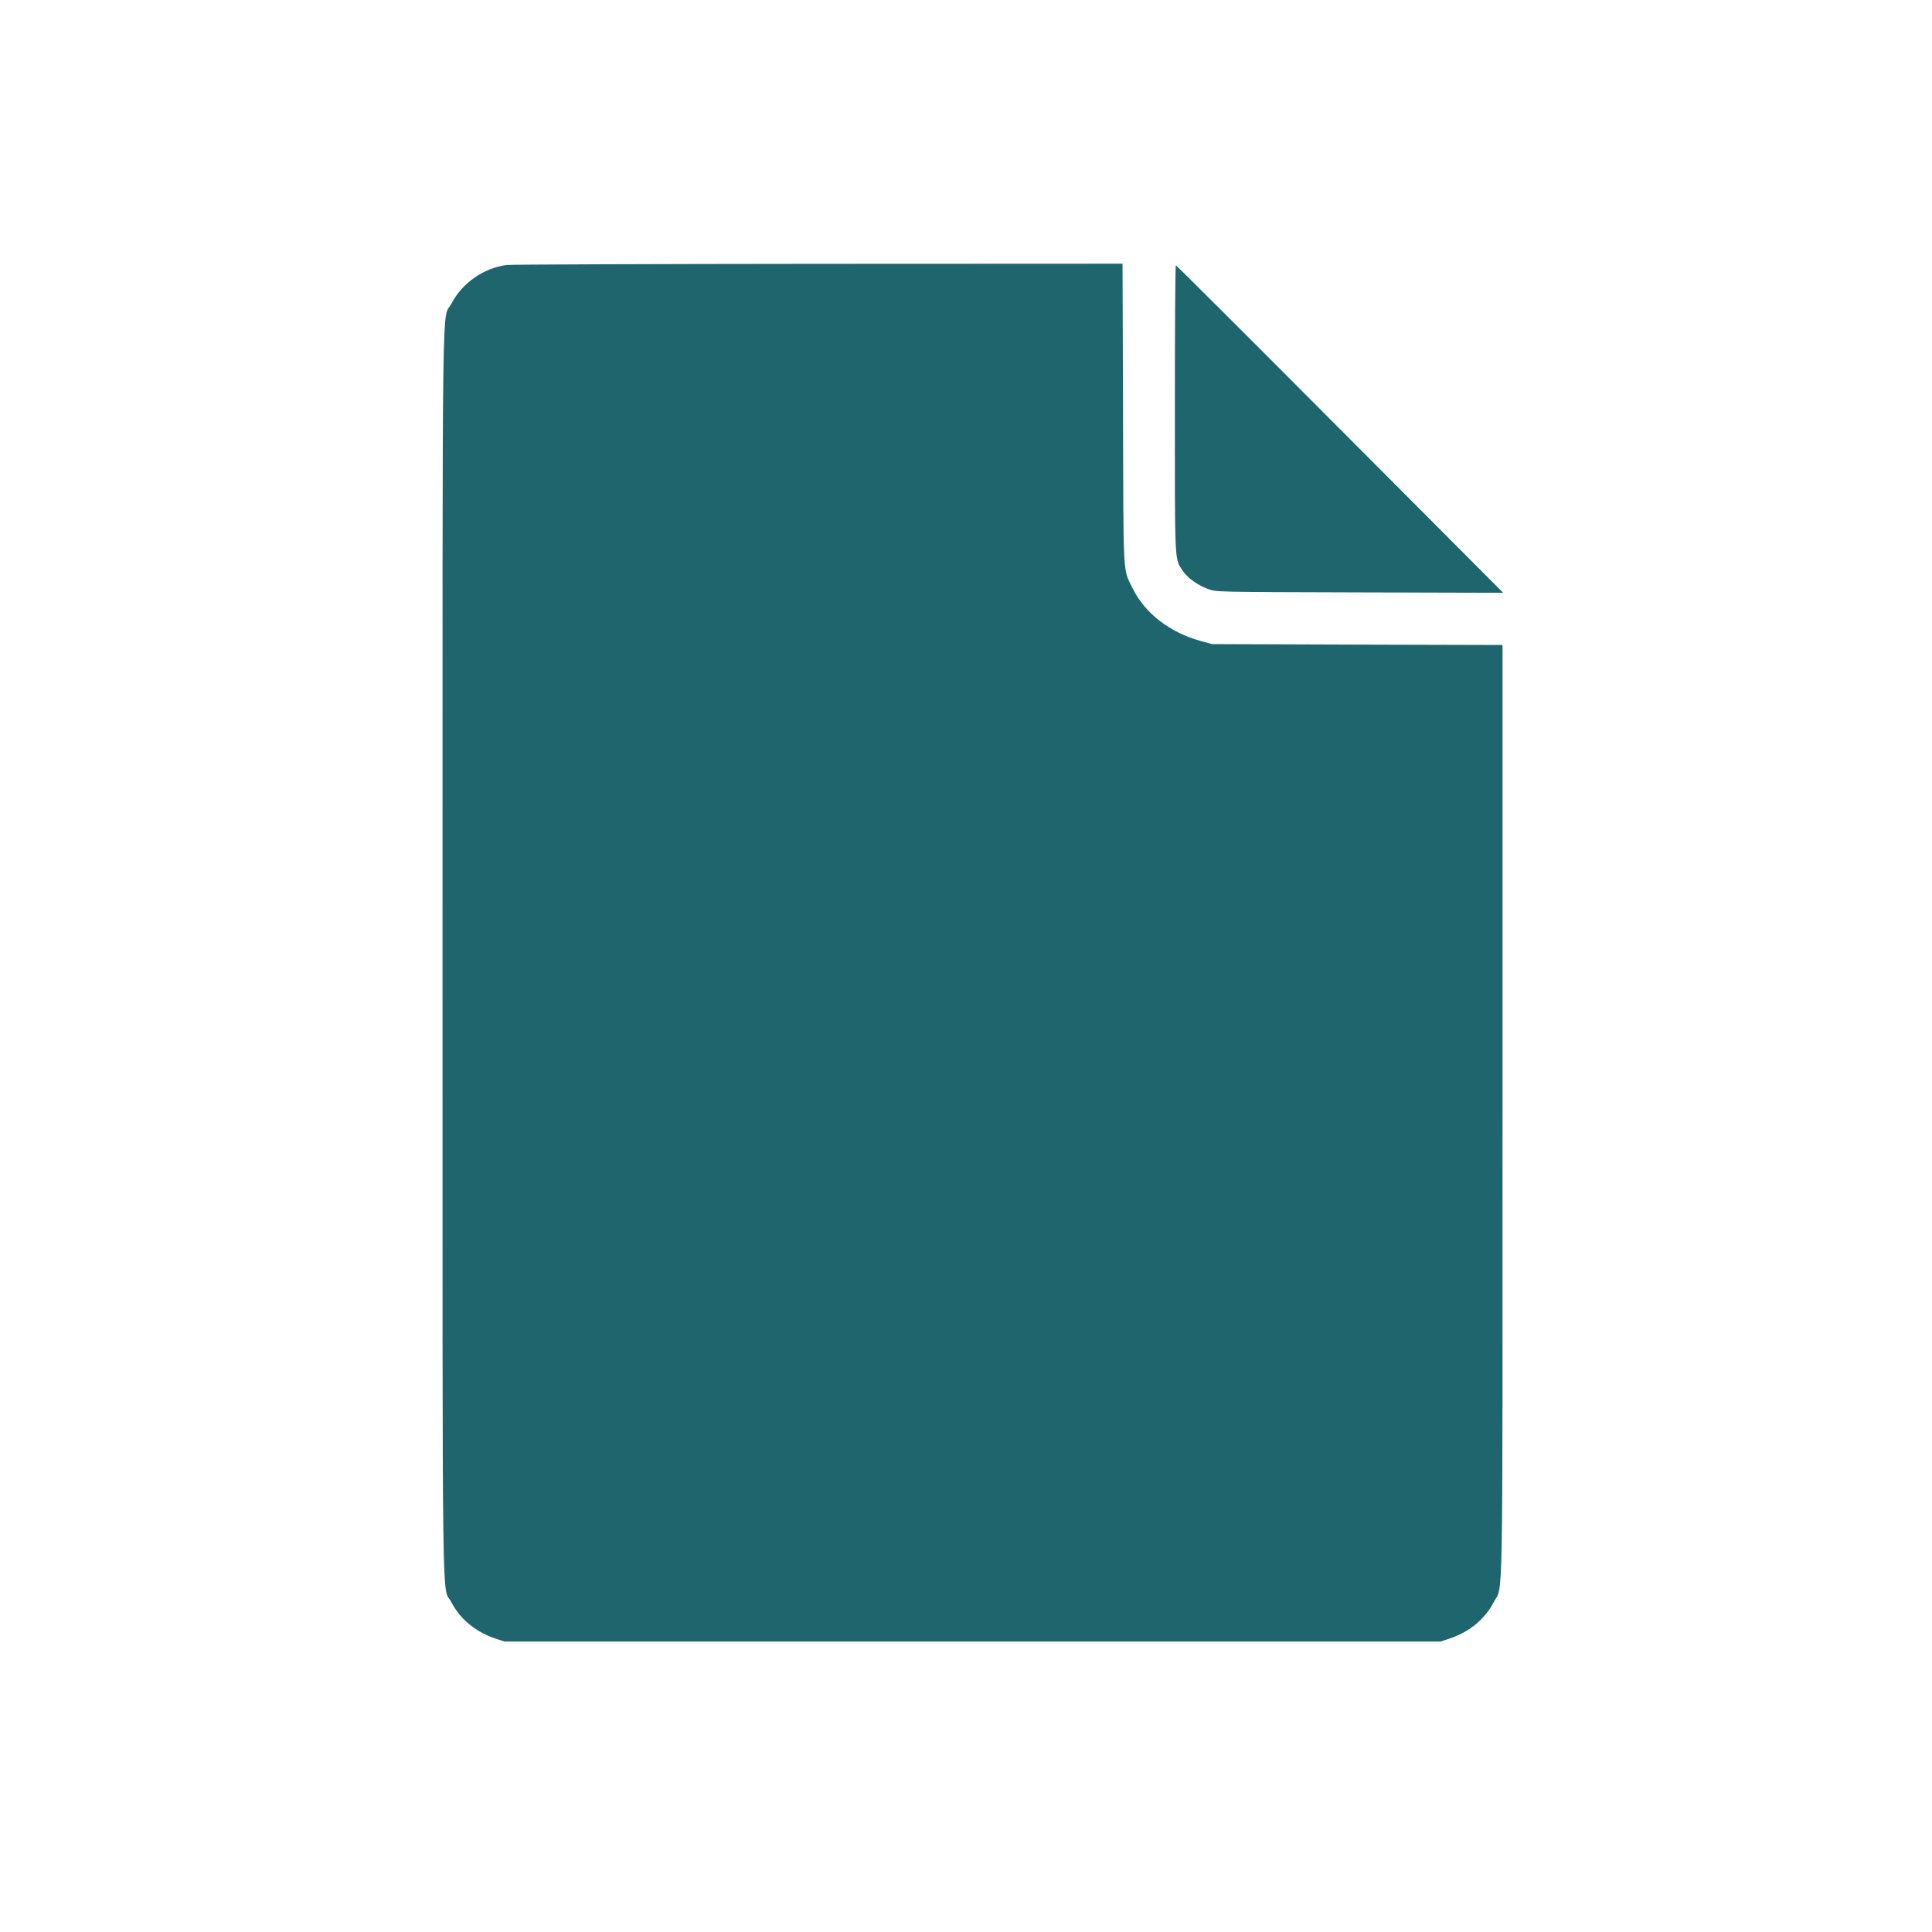
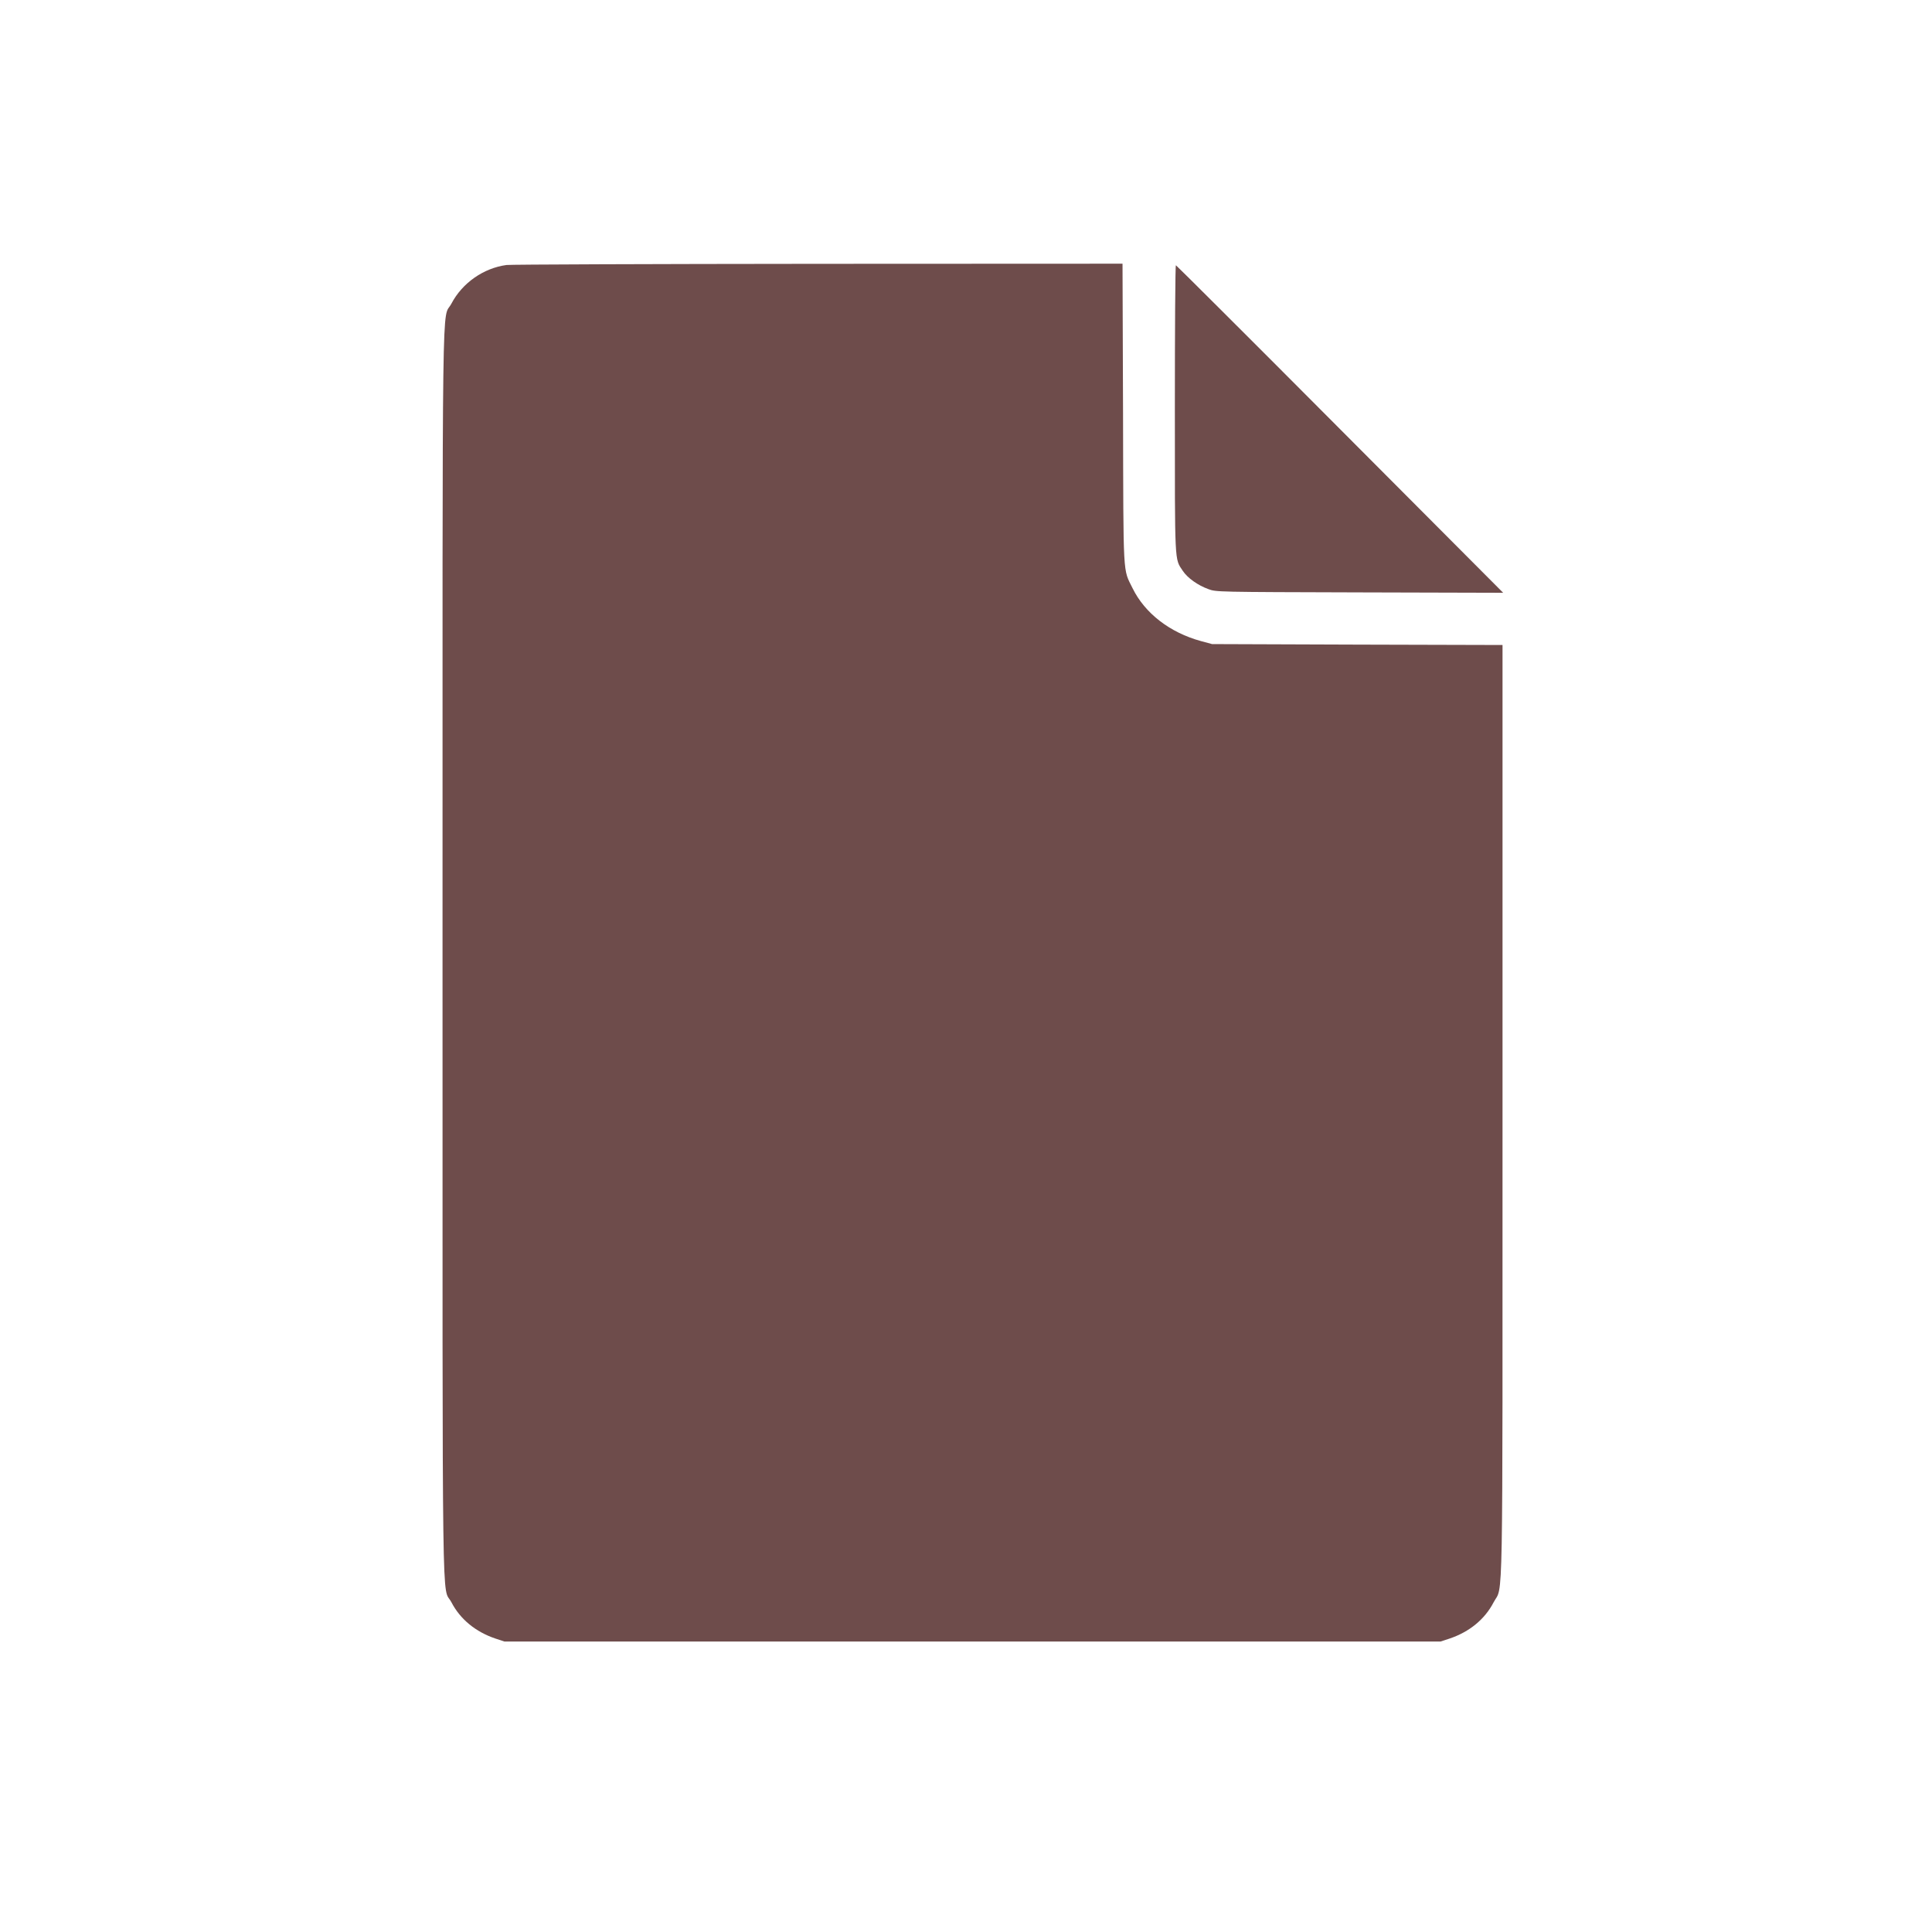
<svg xmlns="http://www.w3.org/2000/svg" version="1.0" width="1280pt" height="1280pt" viewBox="-105 -100 1480 1480" preserveAspectRatio="xMidYMid meet">
-   <g transform="translate(0,1280) scale(0.1,-0.1)" fill="#1e656d" stroke="none">
+   <g transform="translate(0,1280) scale(0.1,-0.1)" fill="#6e4c4b" stroke="none">
    <path d="M2830 11770 c-177 -24 -339 -138 -422 -296 -74 -140 -68 325 -68 -4974 0 -5299 -6 -4834 68 -4974 68 -131 186 -227 337 -278 l70 -23 3585 0 3585 0 70 23 c151 51 269 147 337 278 74 140 68 -192 68 3766 l0 3567 -1112 3 -1113 4 -85 23 c-238 65 -430 213 -524 405 -75 153 -70 60 -73 1339 l-4 1147 -2332 -1 c-1283 -1 -2357 -5 -2387 -9z" />
    <path d="M7950 10672 c0 -1205 -3 -1149 60 -1244 36 -55 116 -112 197 -141 58 -22 64 -22 1158 -25 l1100 -3 -1250 1254 c-687 690 -1253 1254 -1257 1255 -5 1 -8 -492 -8 -1096z" />
  </g>
</svg>
